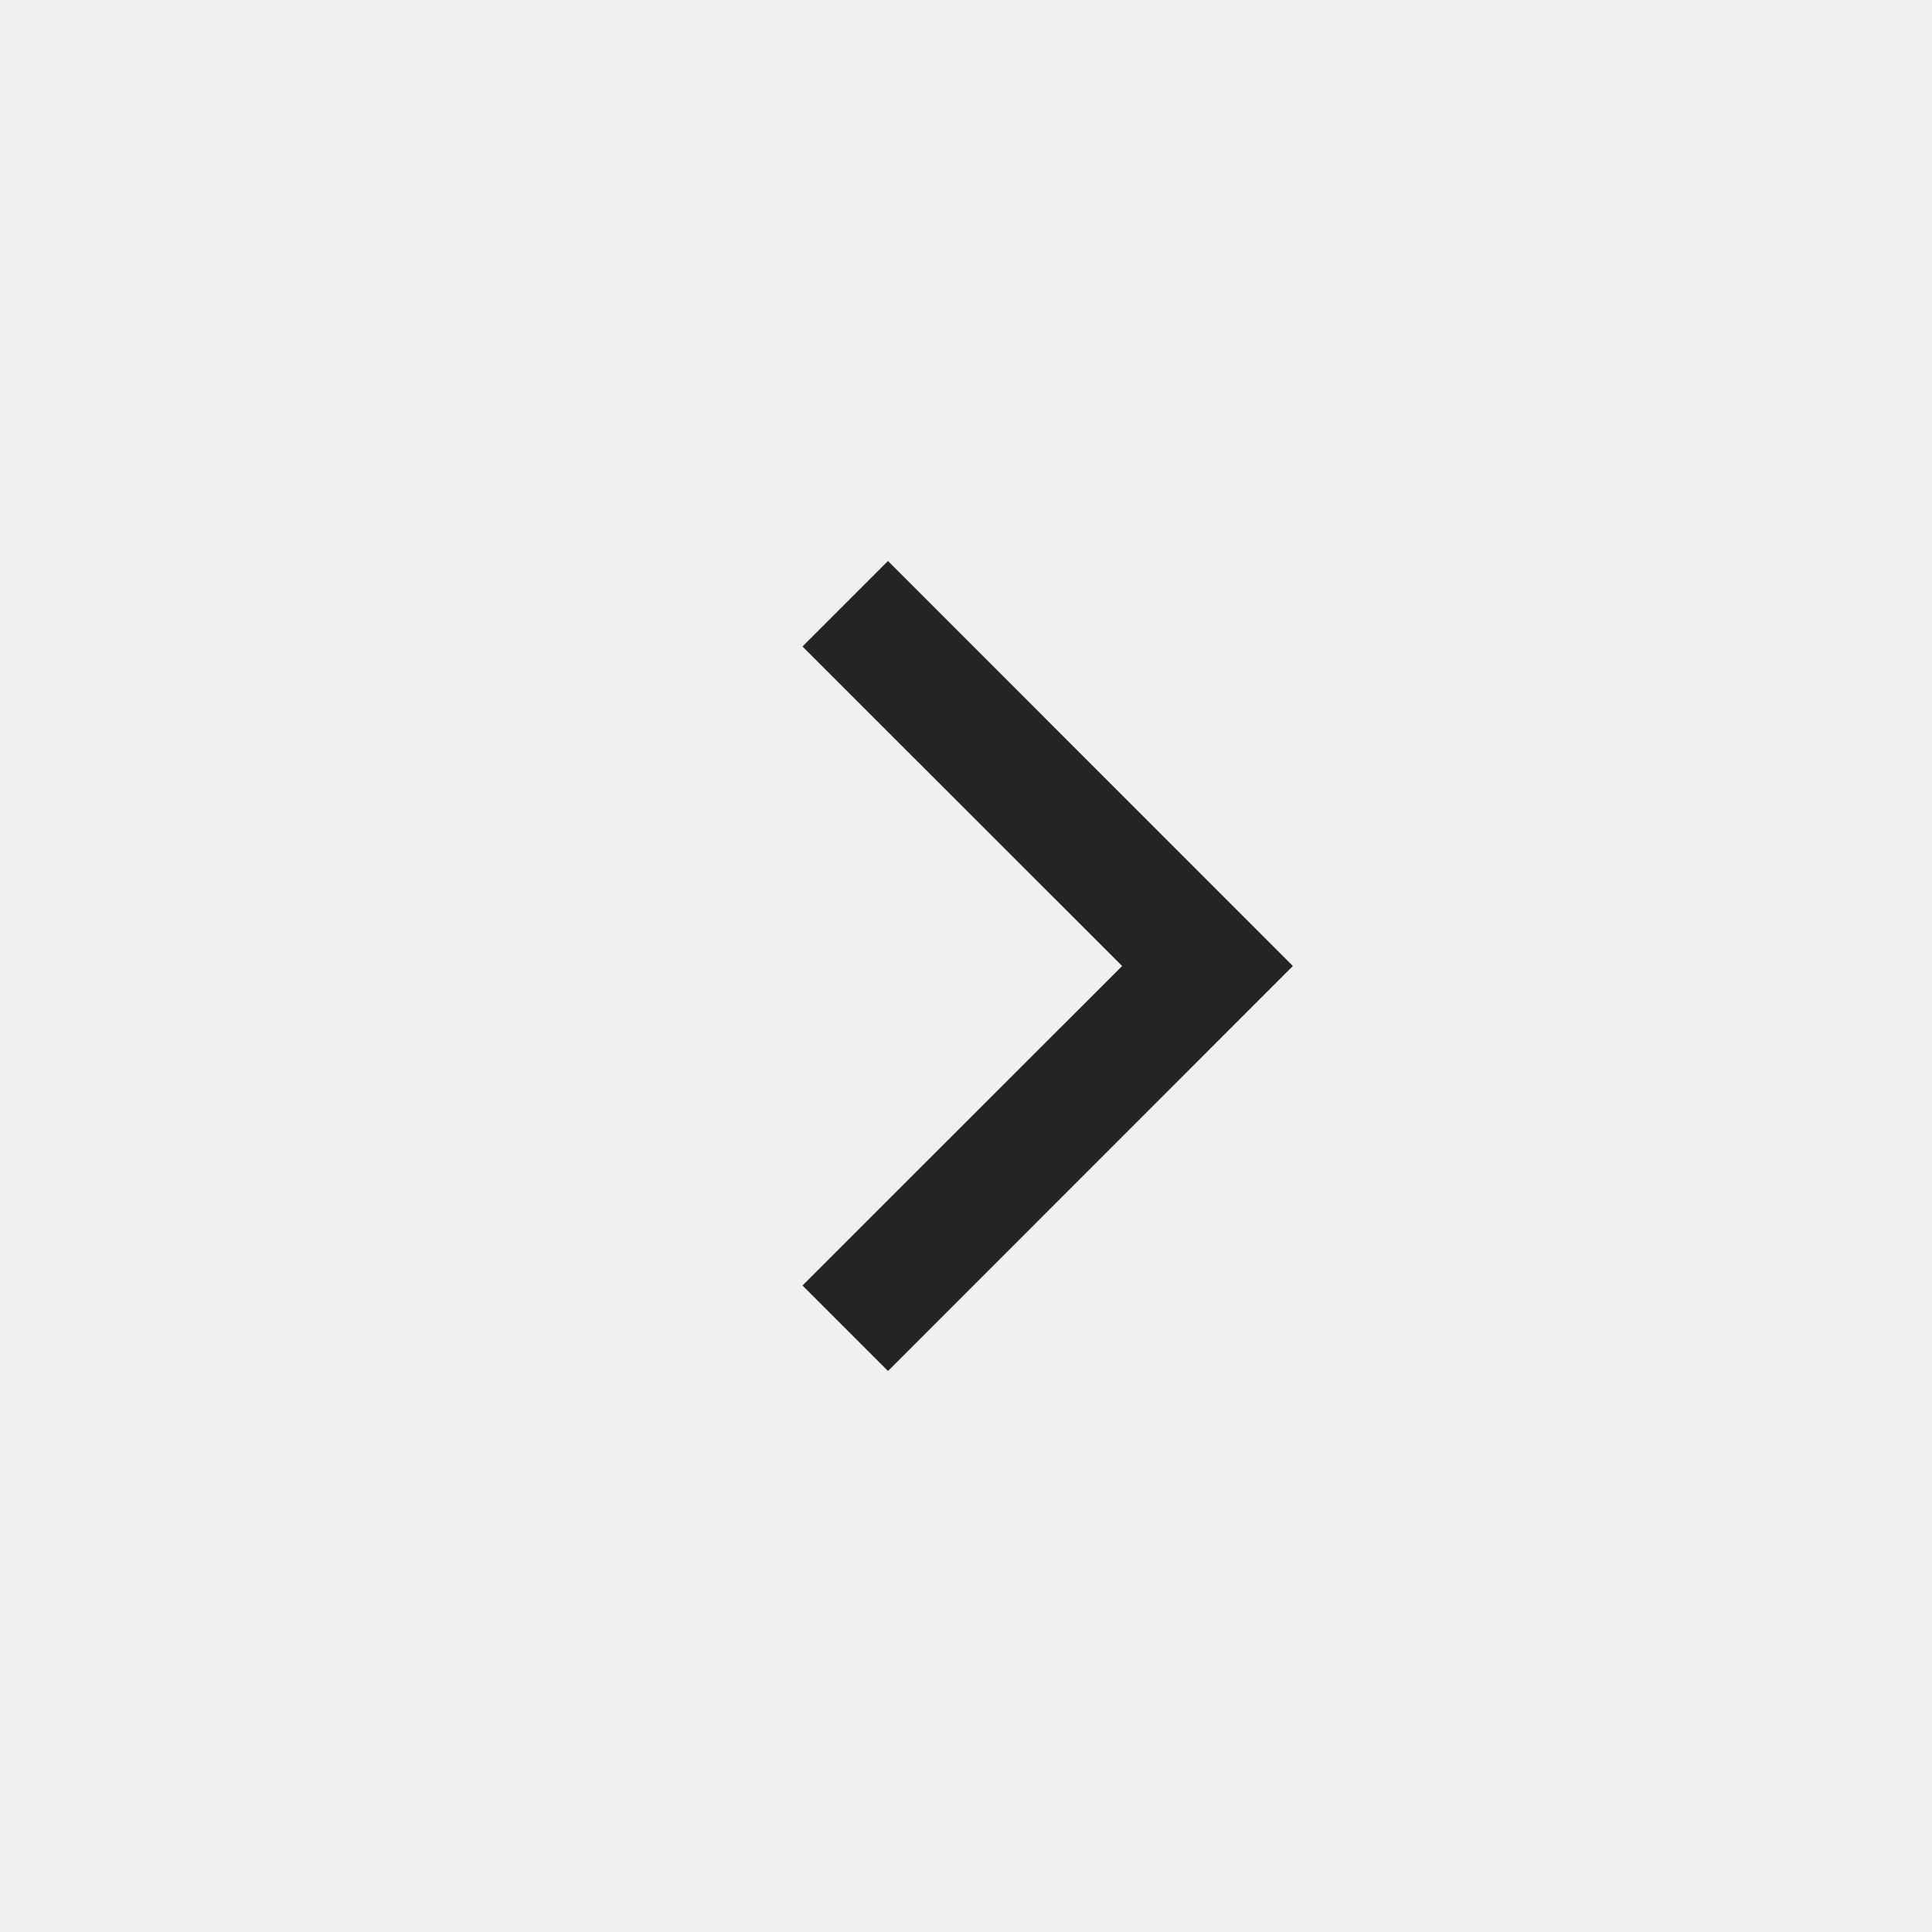
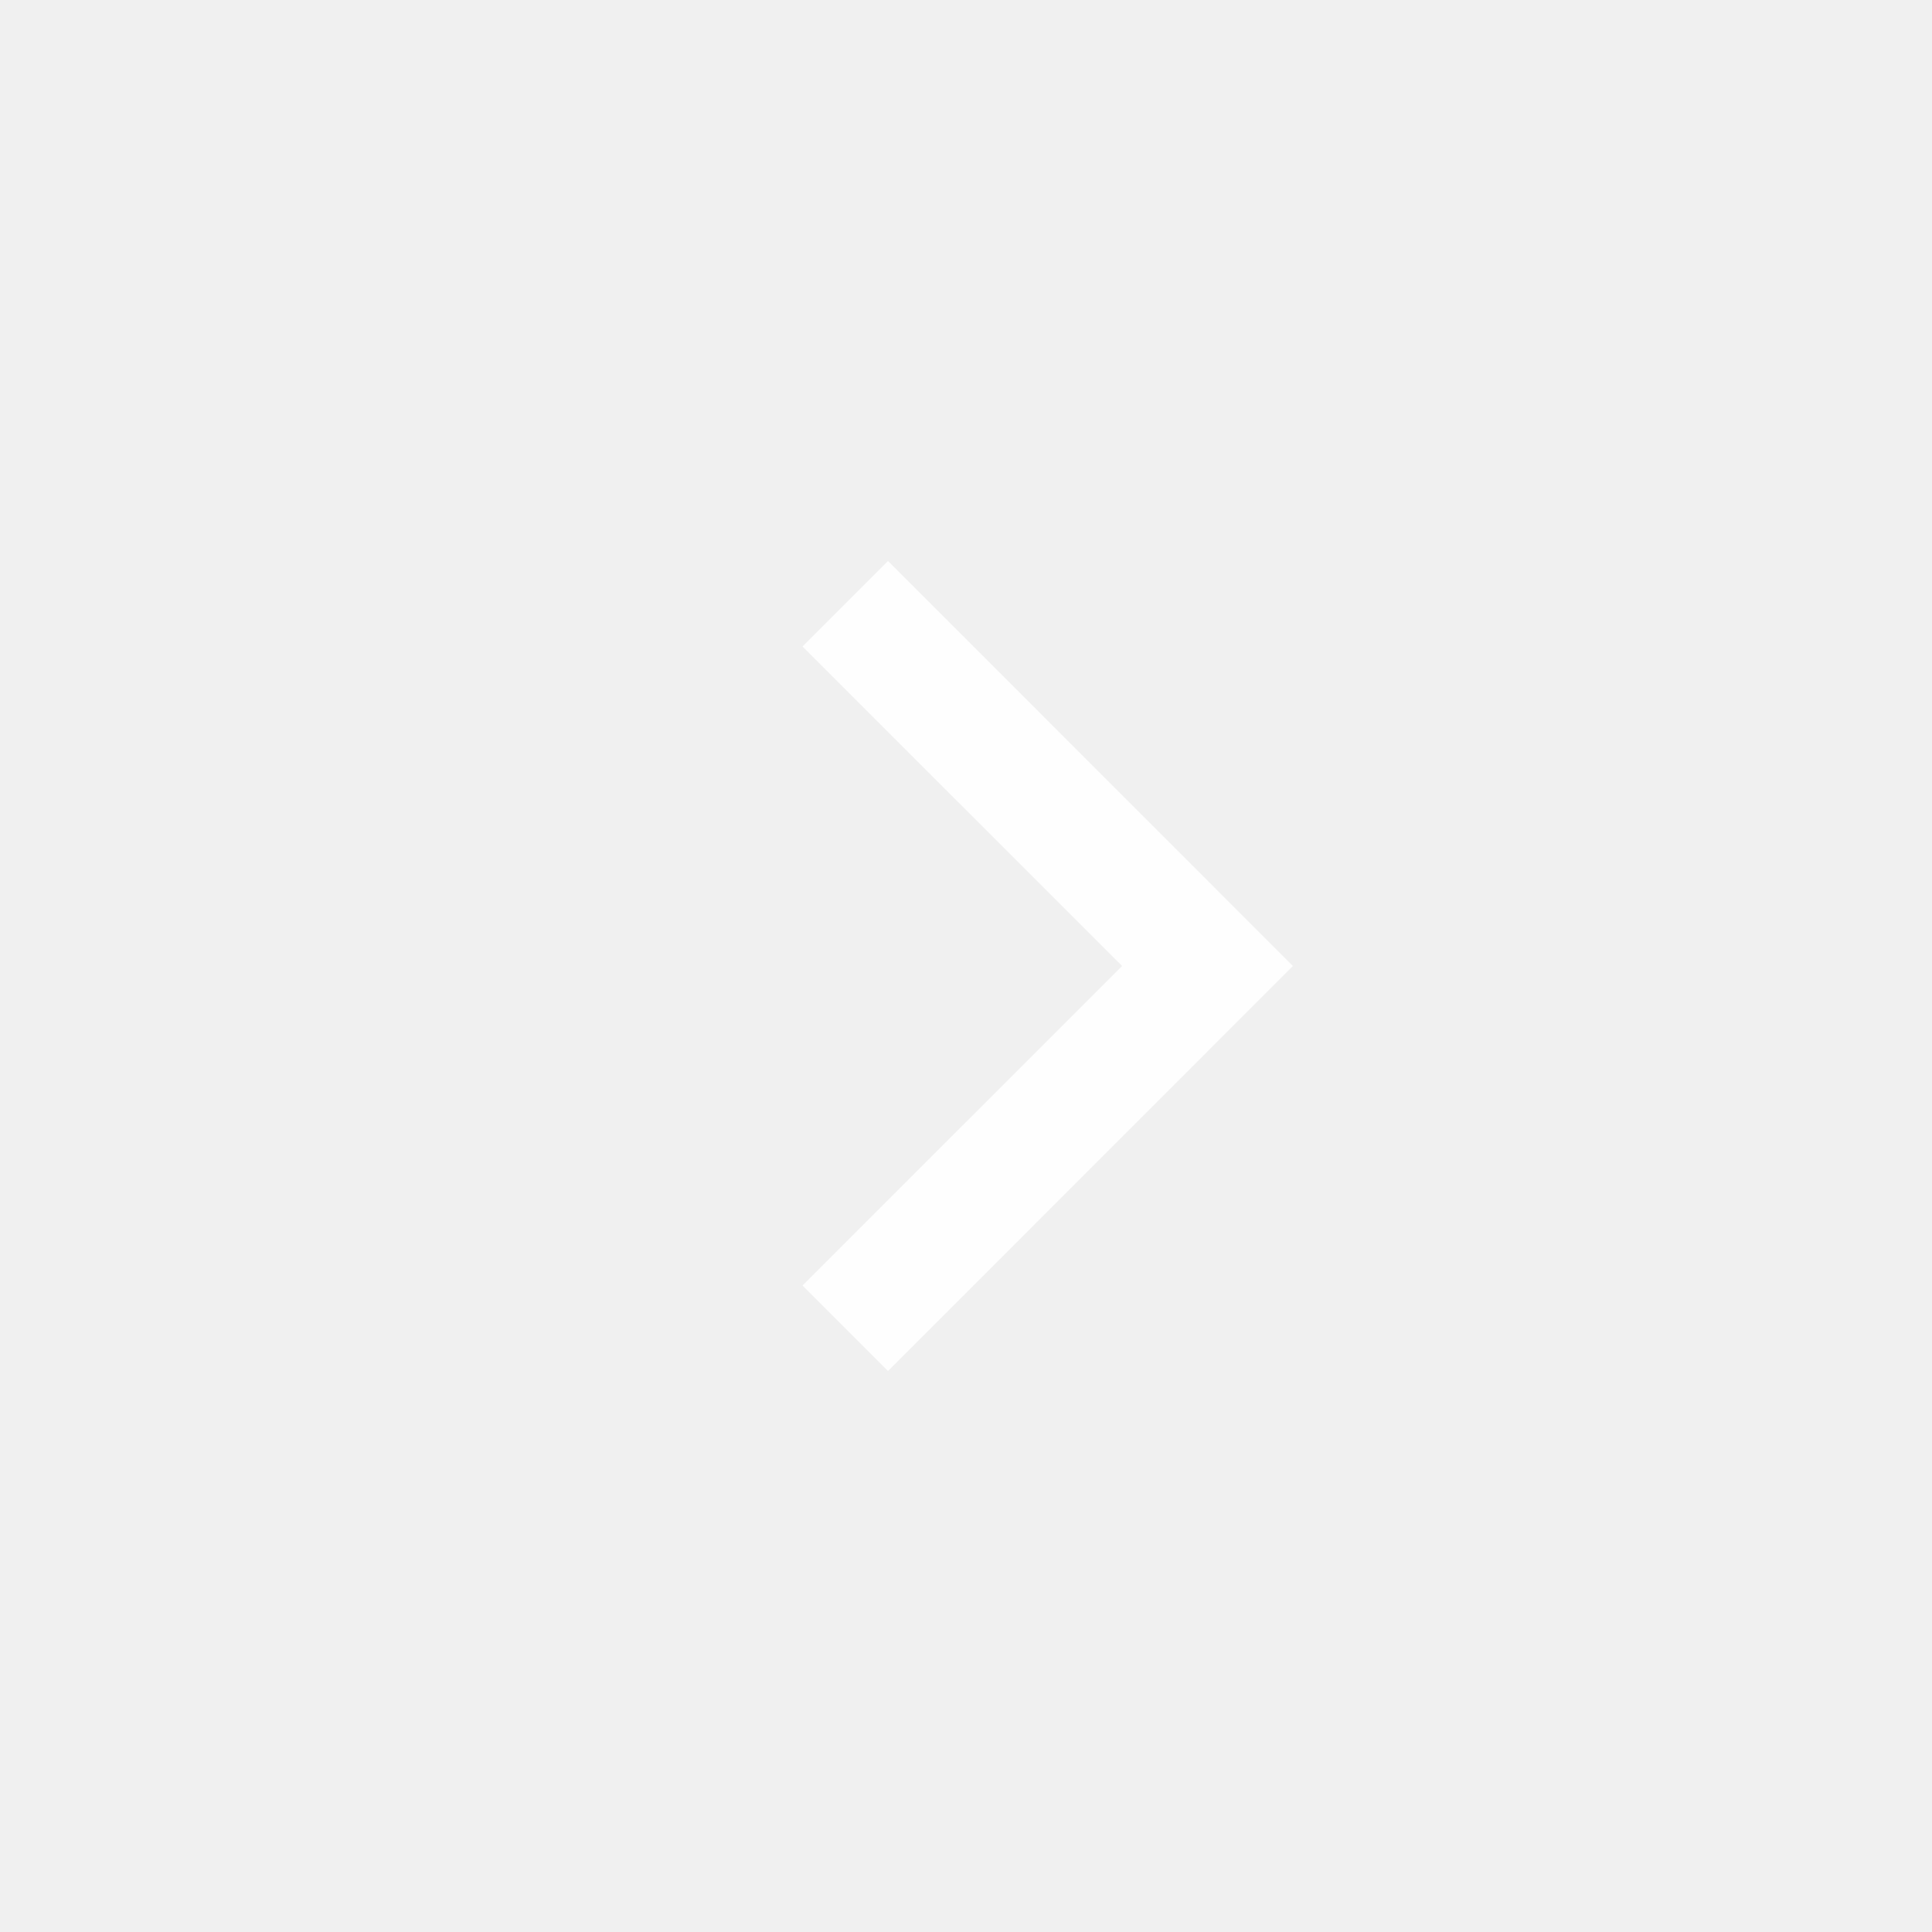
<svg xmlns="http://www.w3.org/2000/svg" data-v-c880943a="" version="1.1" width="1em" height="1em" viewBox="0 0 16 16" style="font-size: 14px; transform: rotate(0deg);">
-   <g>
-     <g>
-       <path d="M10.707,8L7.354,4.646L6.646,5.354L9.293,8L6.646,10.646L7.354,11.354L10.707,8Z" fill-rule="evenodd" fill="currentcolor" fill-opacity="0.85" />
-     </g>
-   </g>
+   <path d="M10.707,8L7.354,4.646L6.646,5.354L9.293,8L6.646,10.646L7.354,11.354L10.707,8Z" fill-rule="evenodd" fill="#ffffff" fill-opacity="0.95" />
</svg>
